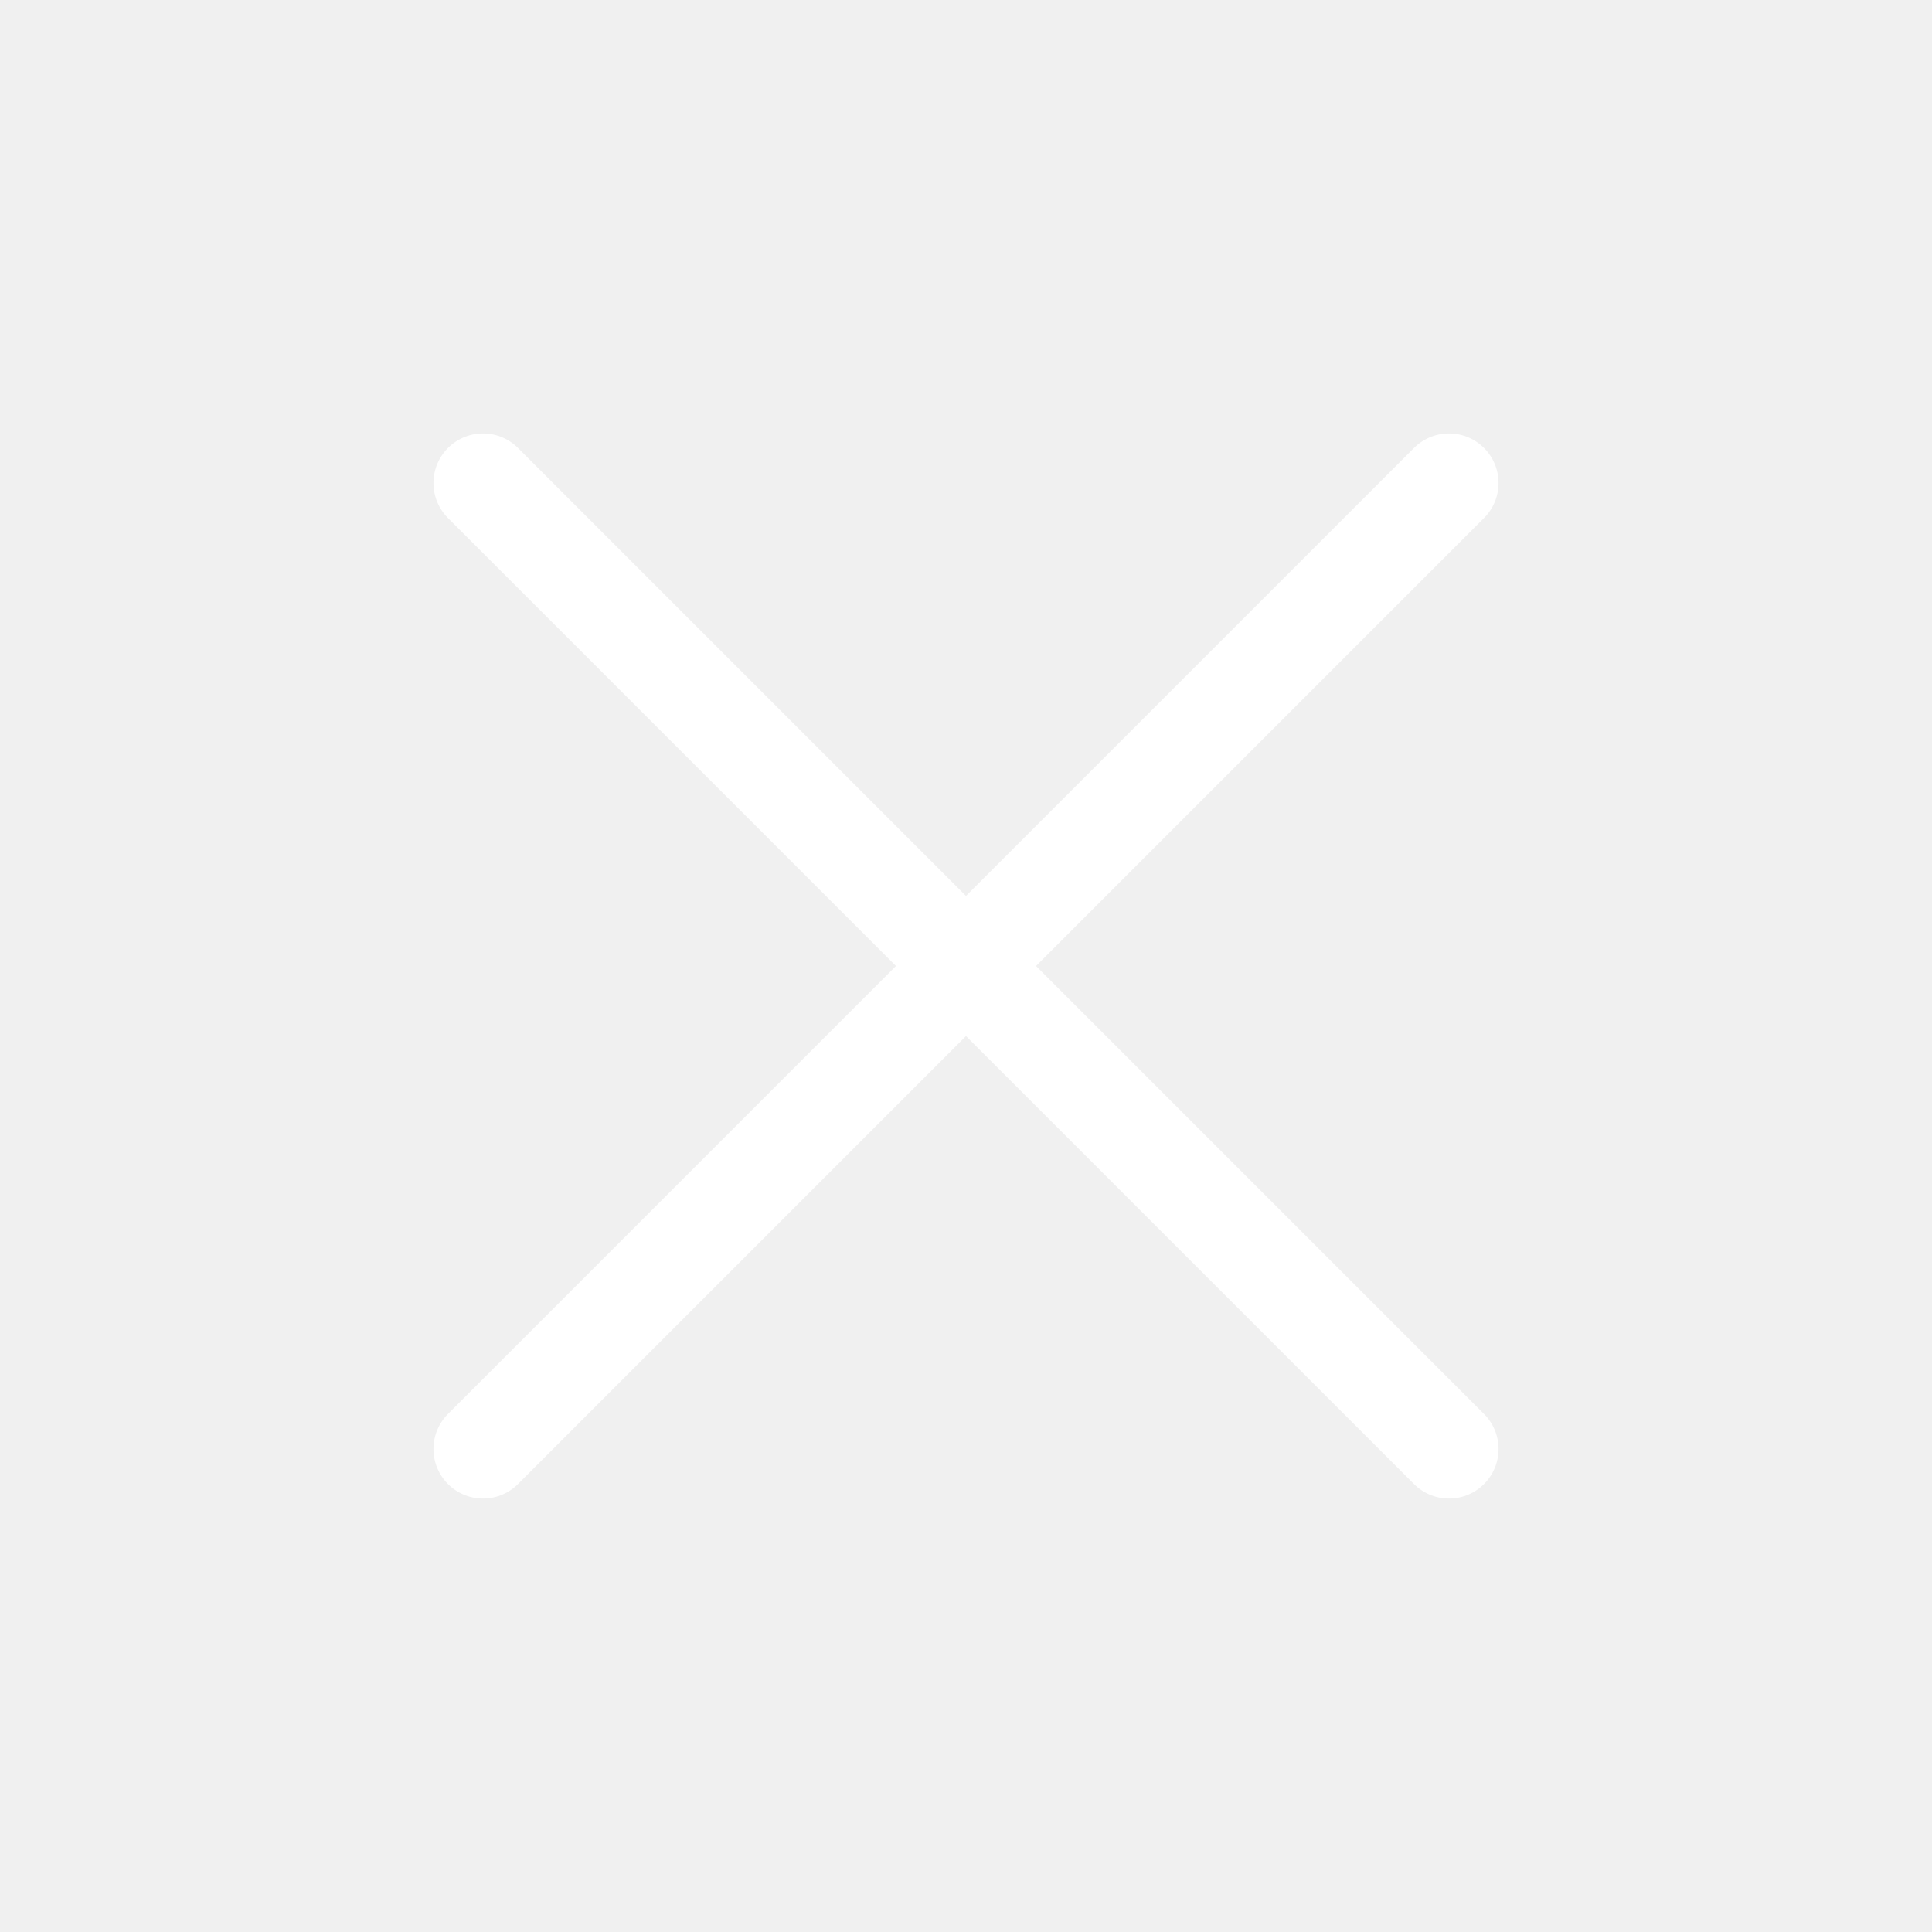
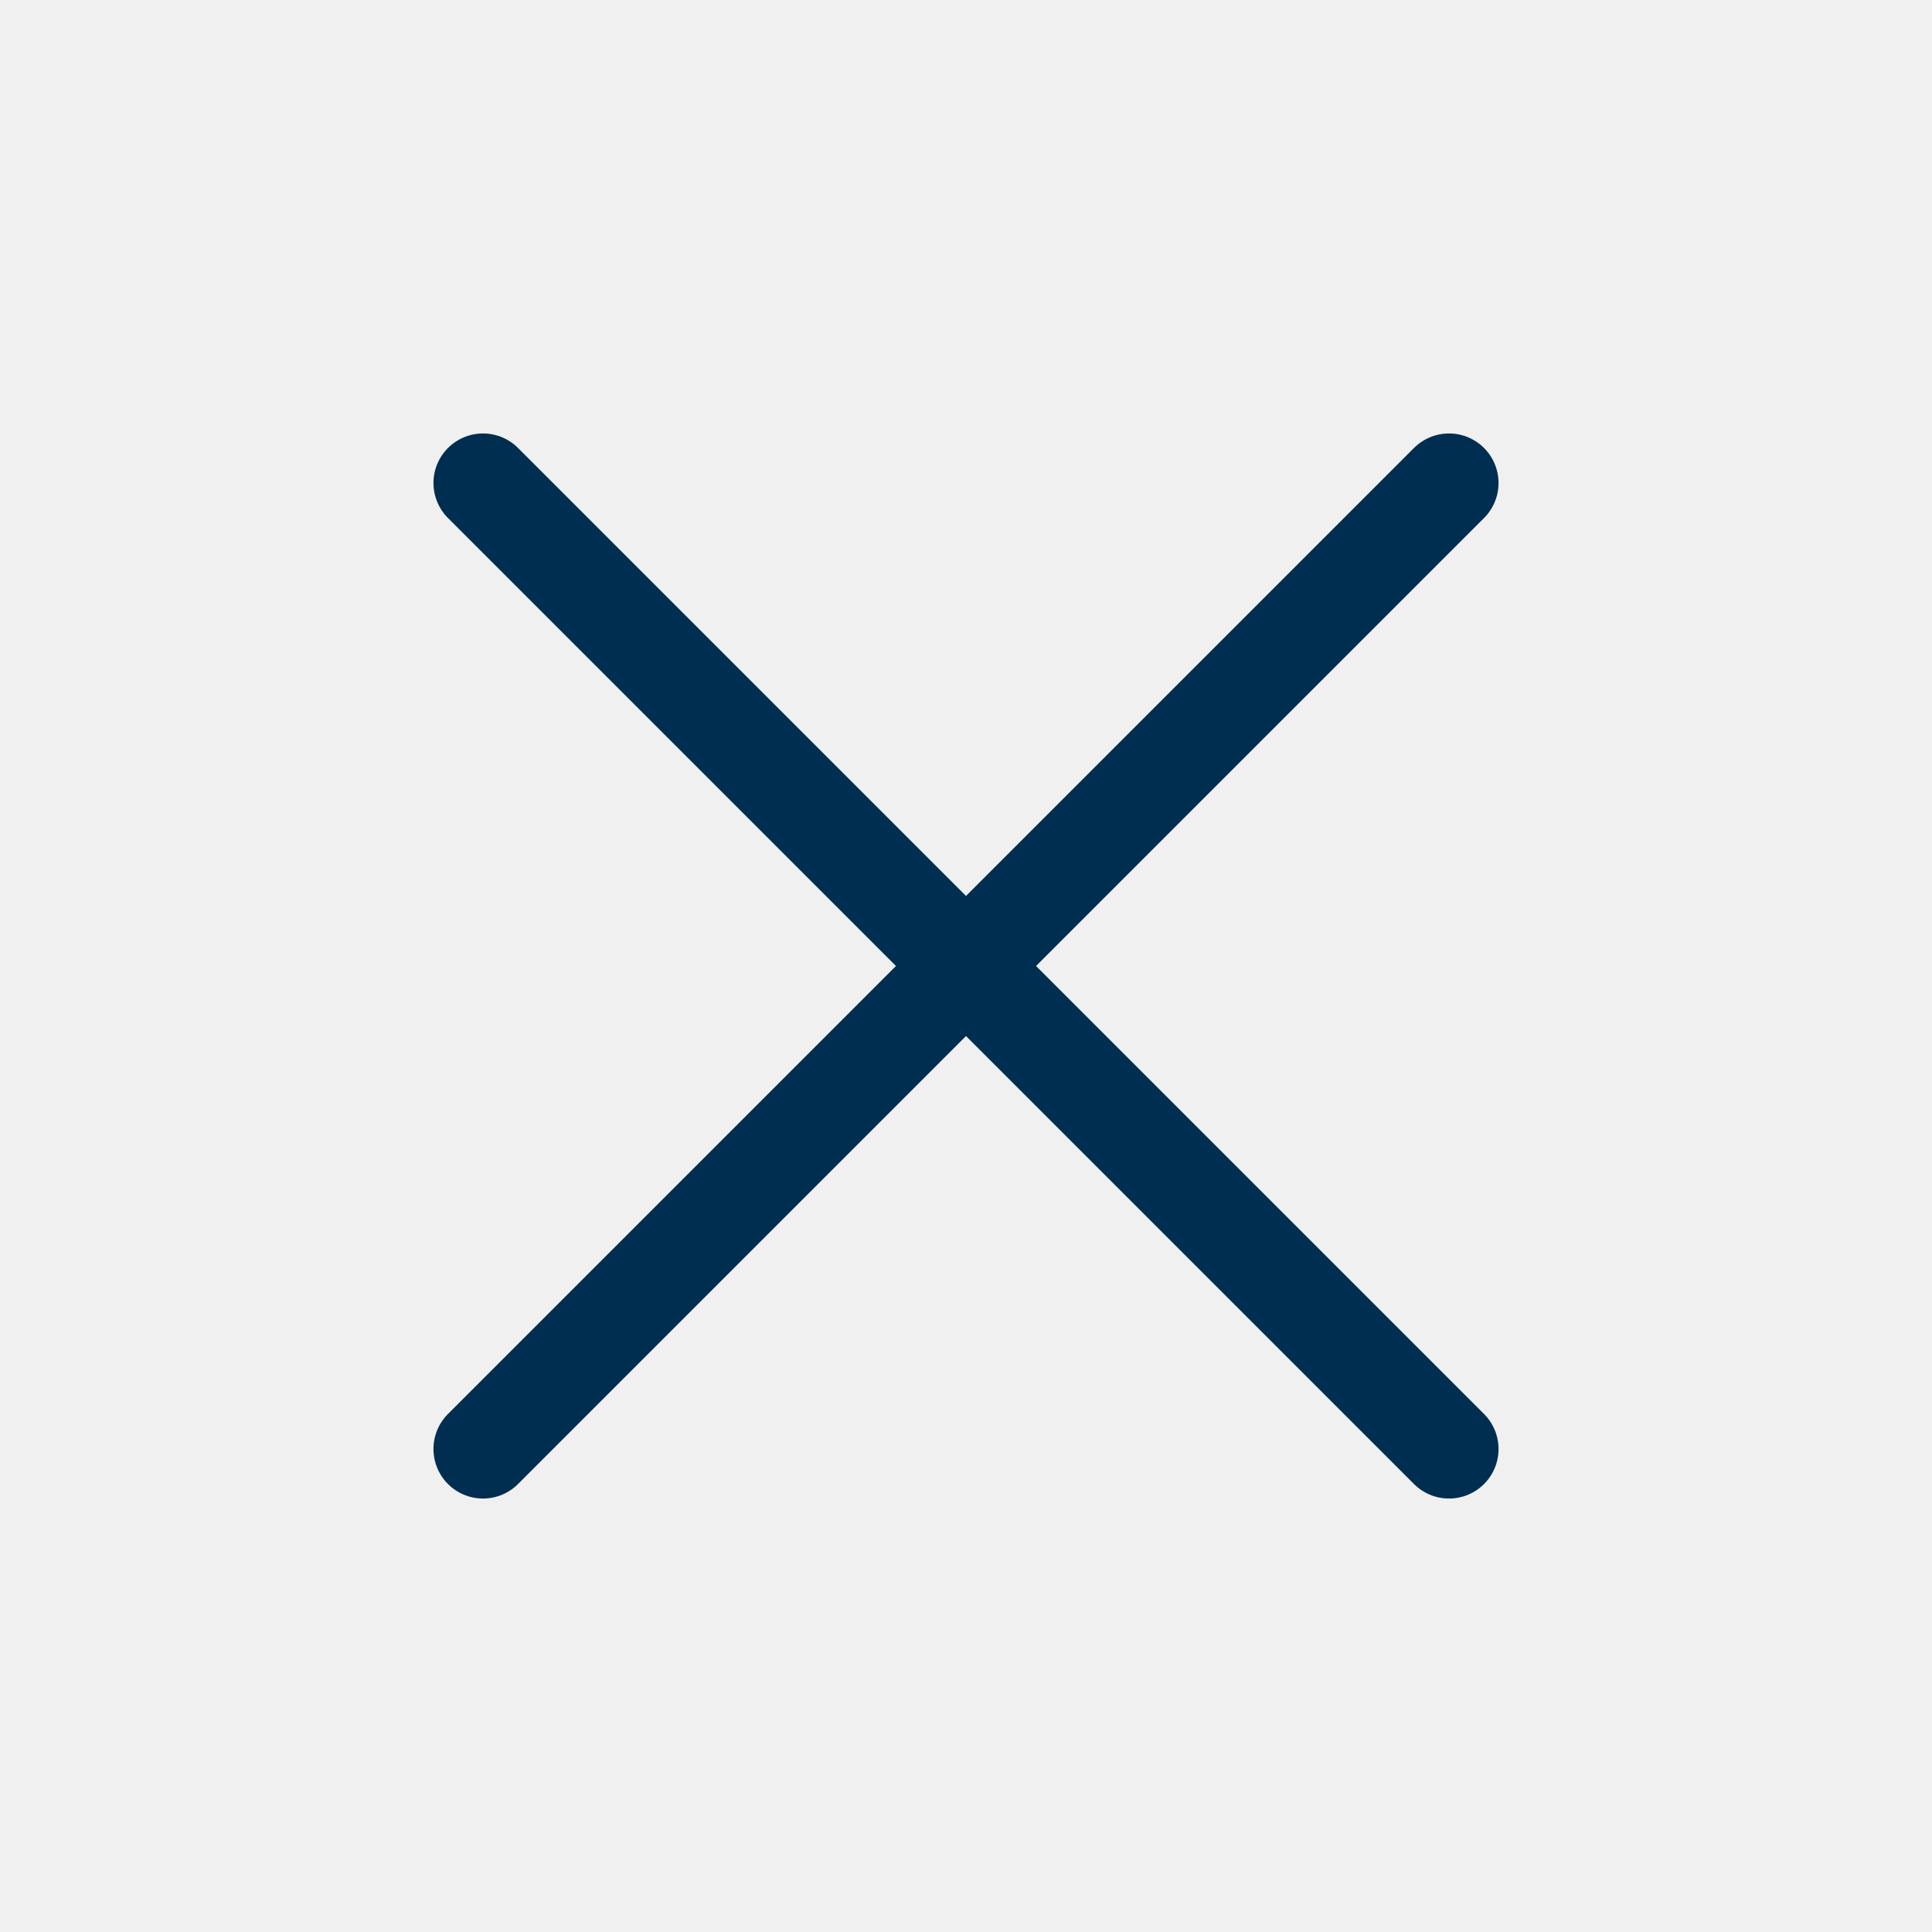
<svg xmlns="http://www.w3.org/2000/svg" width="39" height="39" viewBox="0 0 39 39" fill="none">
-   <path d="M9.75 9.75L29.25 29.25" stroke="white" stroke-width="2" stroke-linecap="round" />
-   <path d="M29.25 9.75L9.75 29.25" stroke="white" stroke-width="2" stroke-linecap="round" />
+   <path d="M9.75 9.75L29.25 29.25" stroke="#002E51" stroke-width="2" stroke-linecap="round" />
+   <path d="M29.25 9.75L9.75 29.25" stroke="#002E51" stroke-width="2" stroke-linecap="round" />
</svg>
